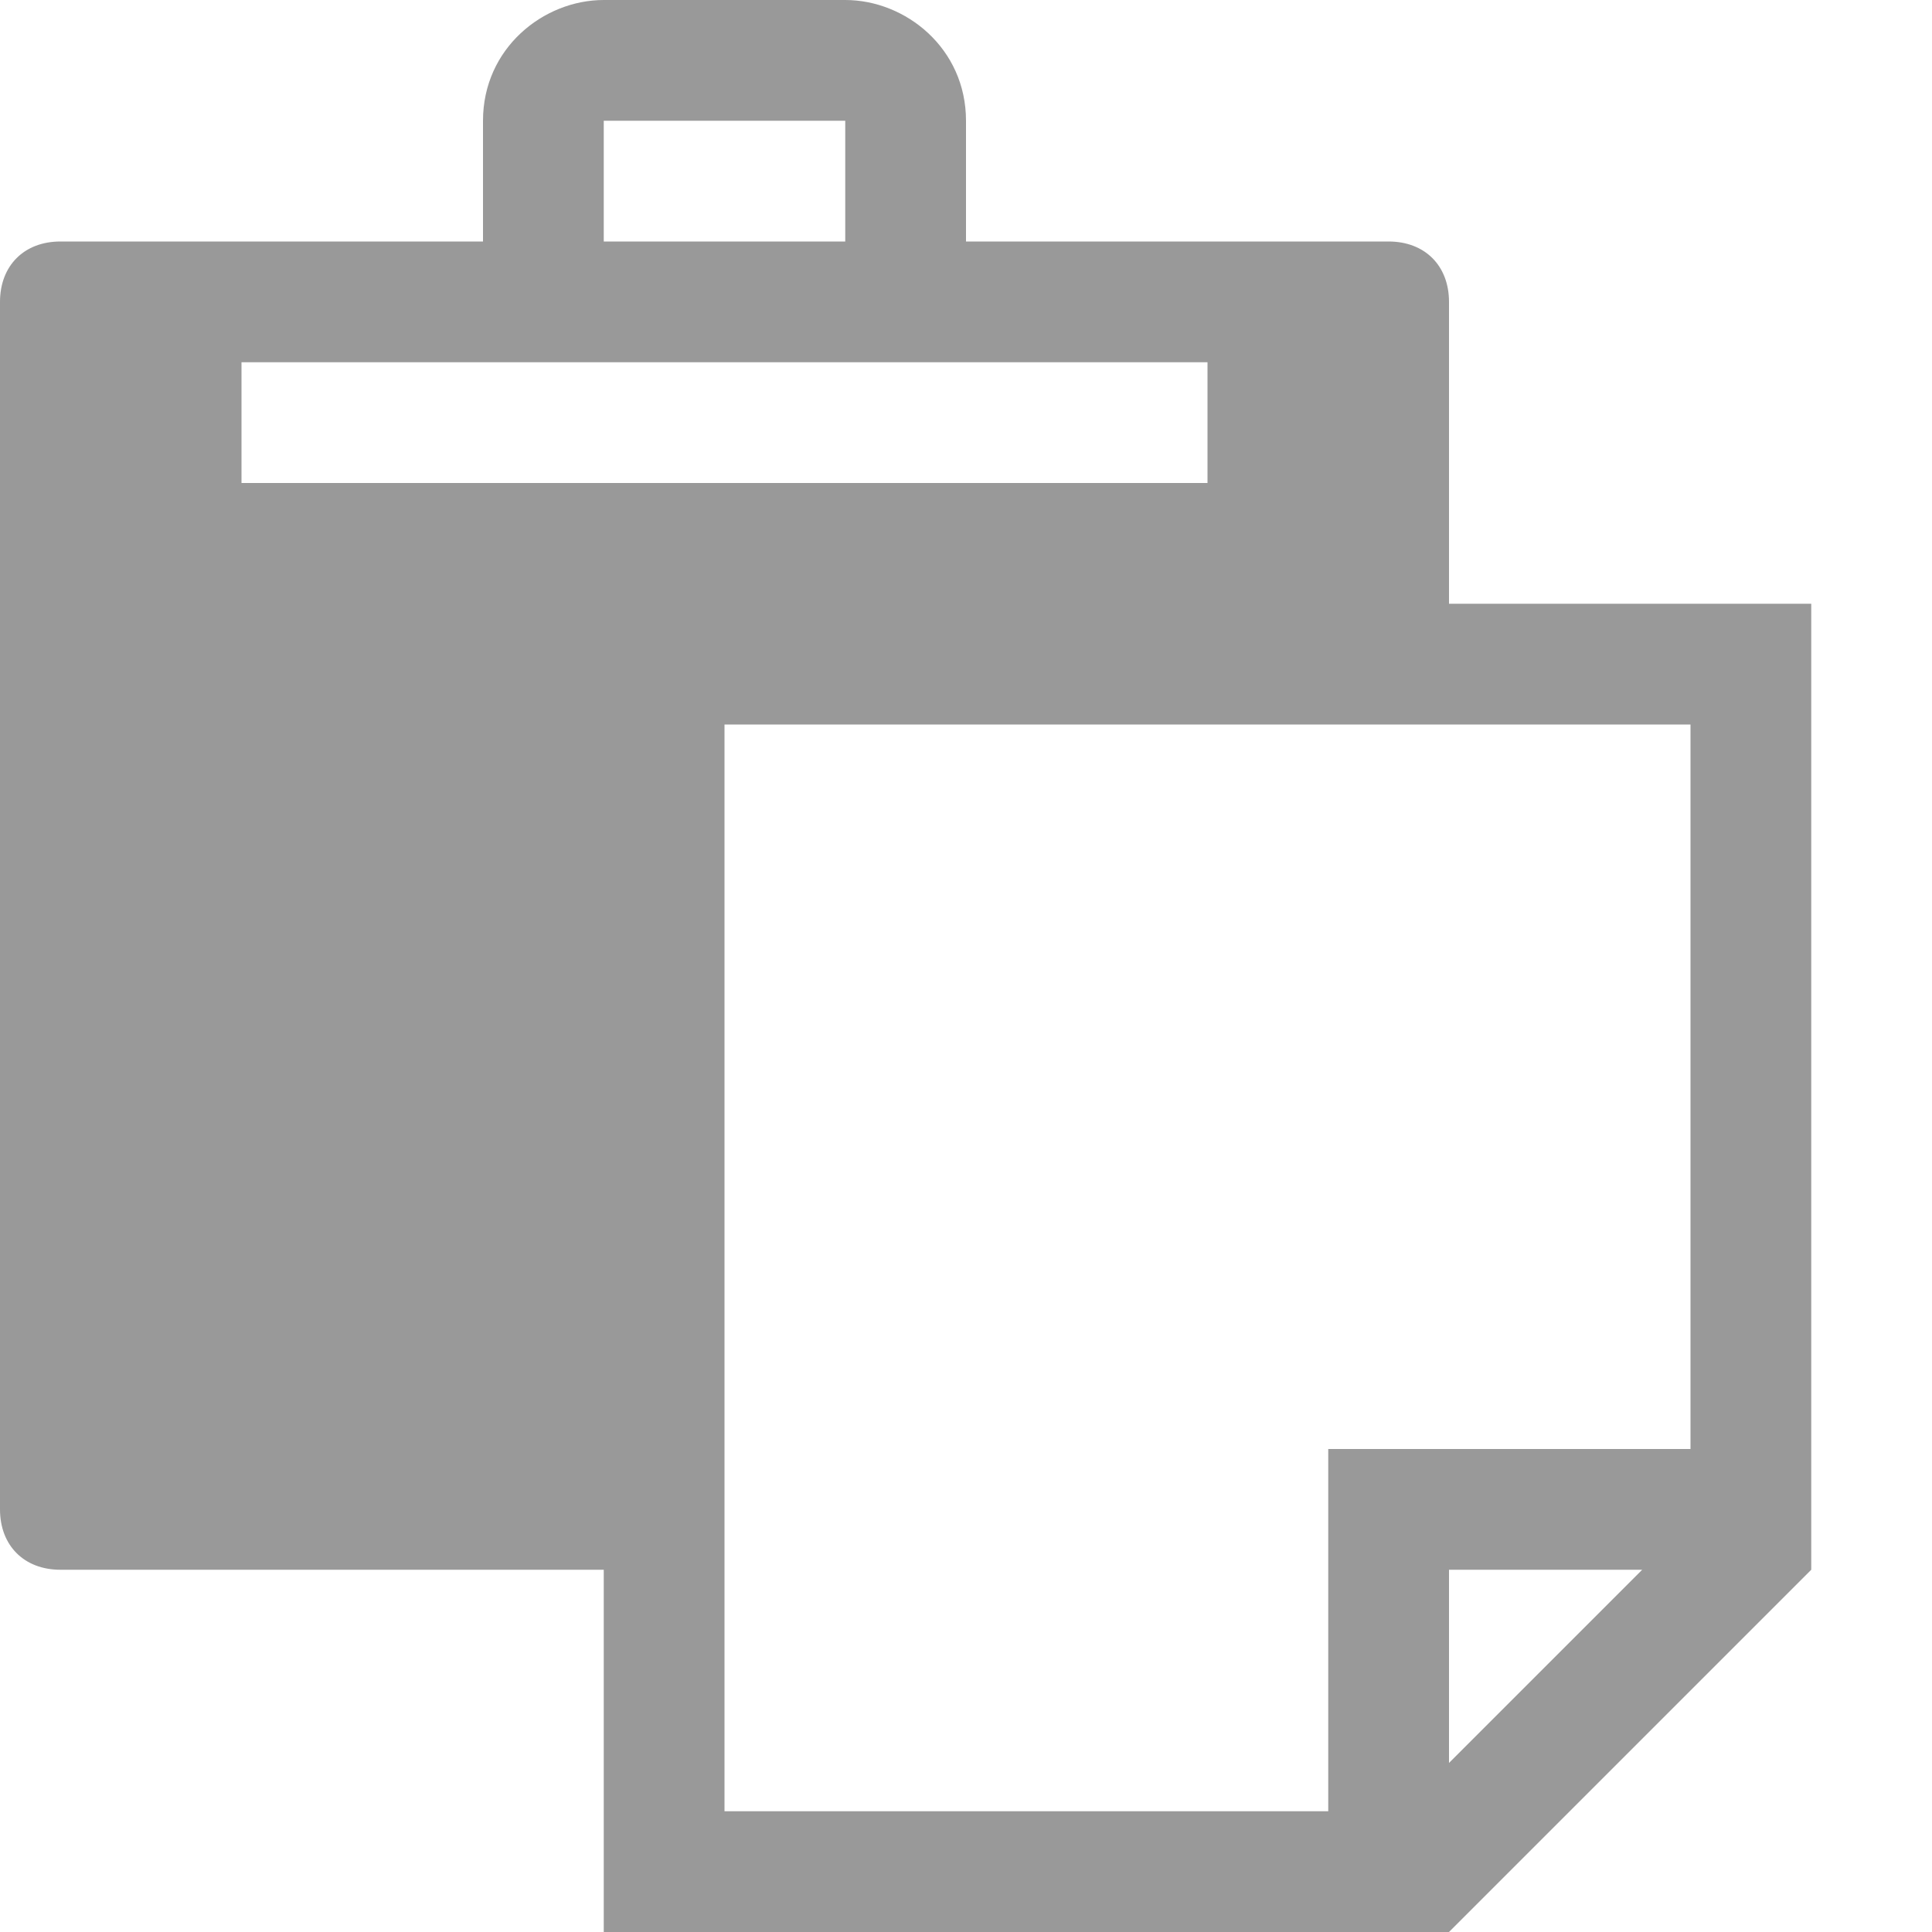
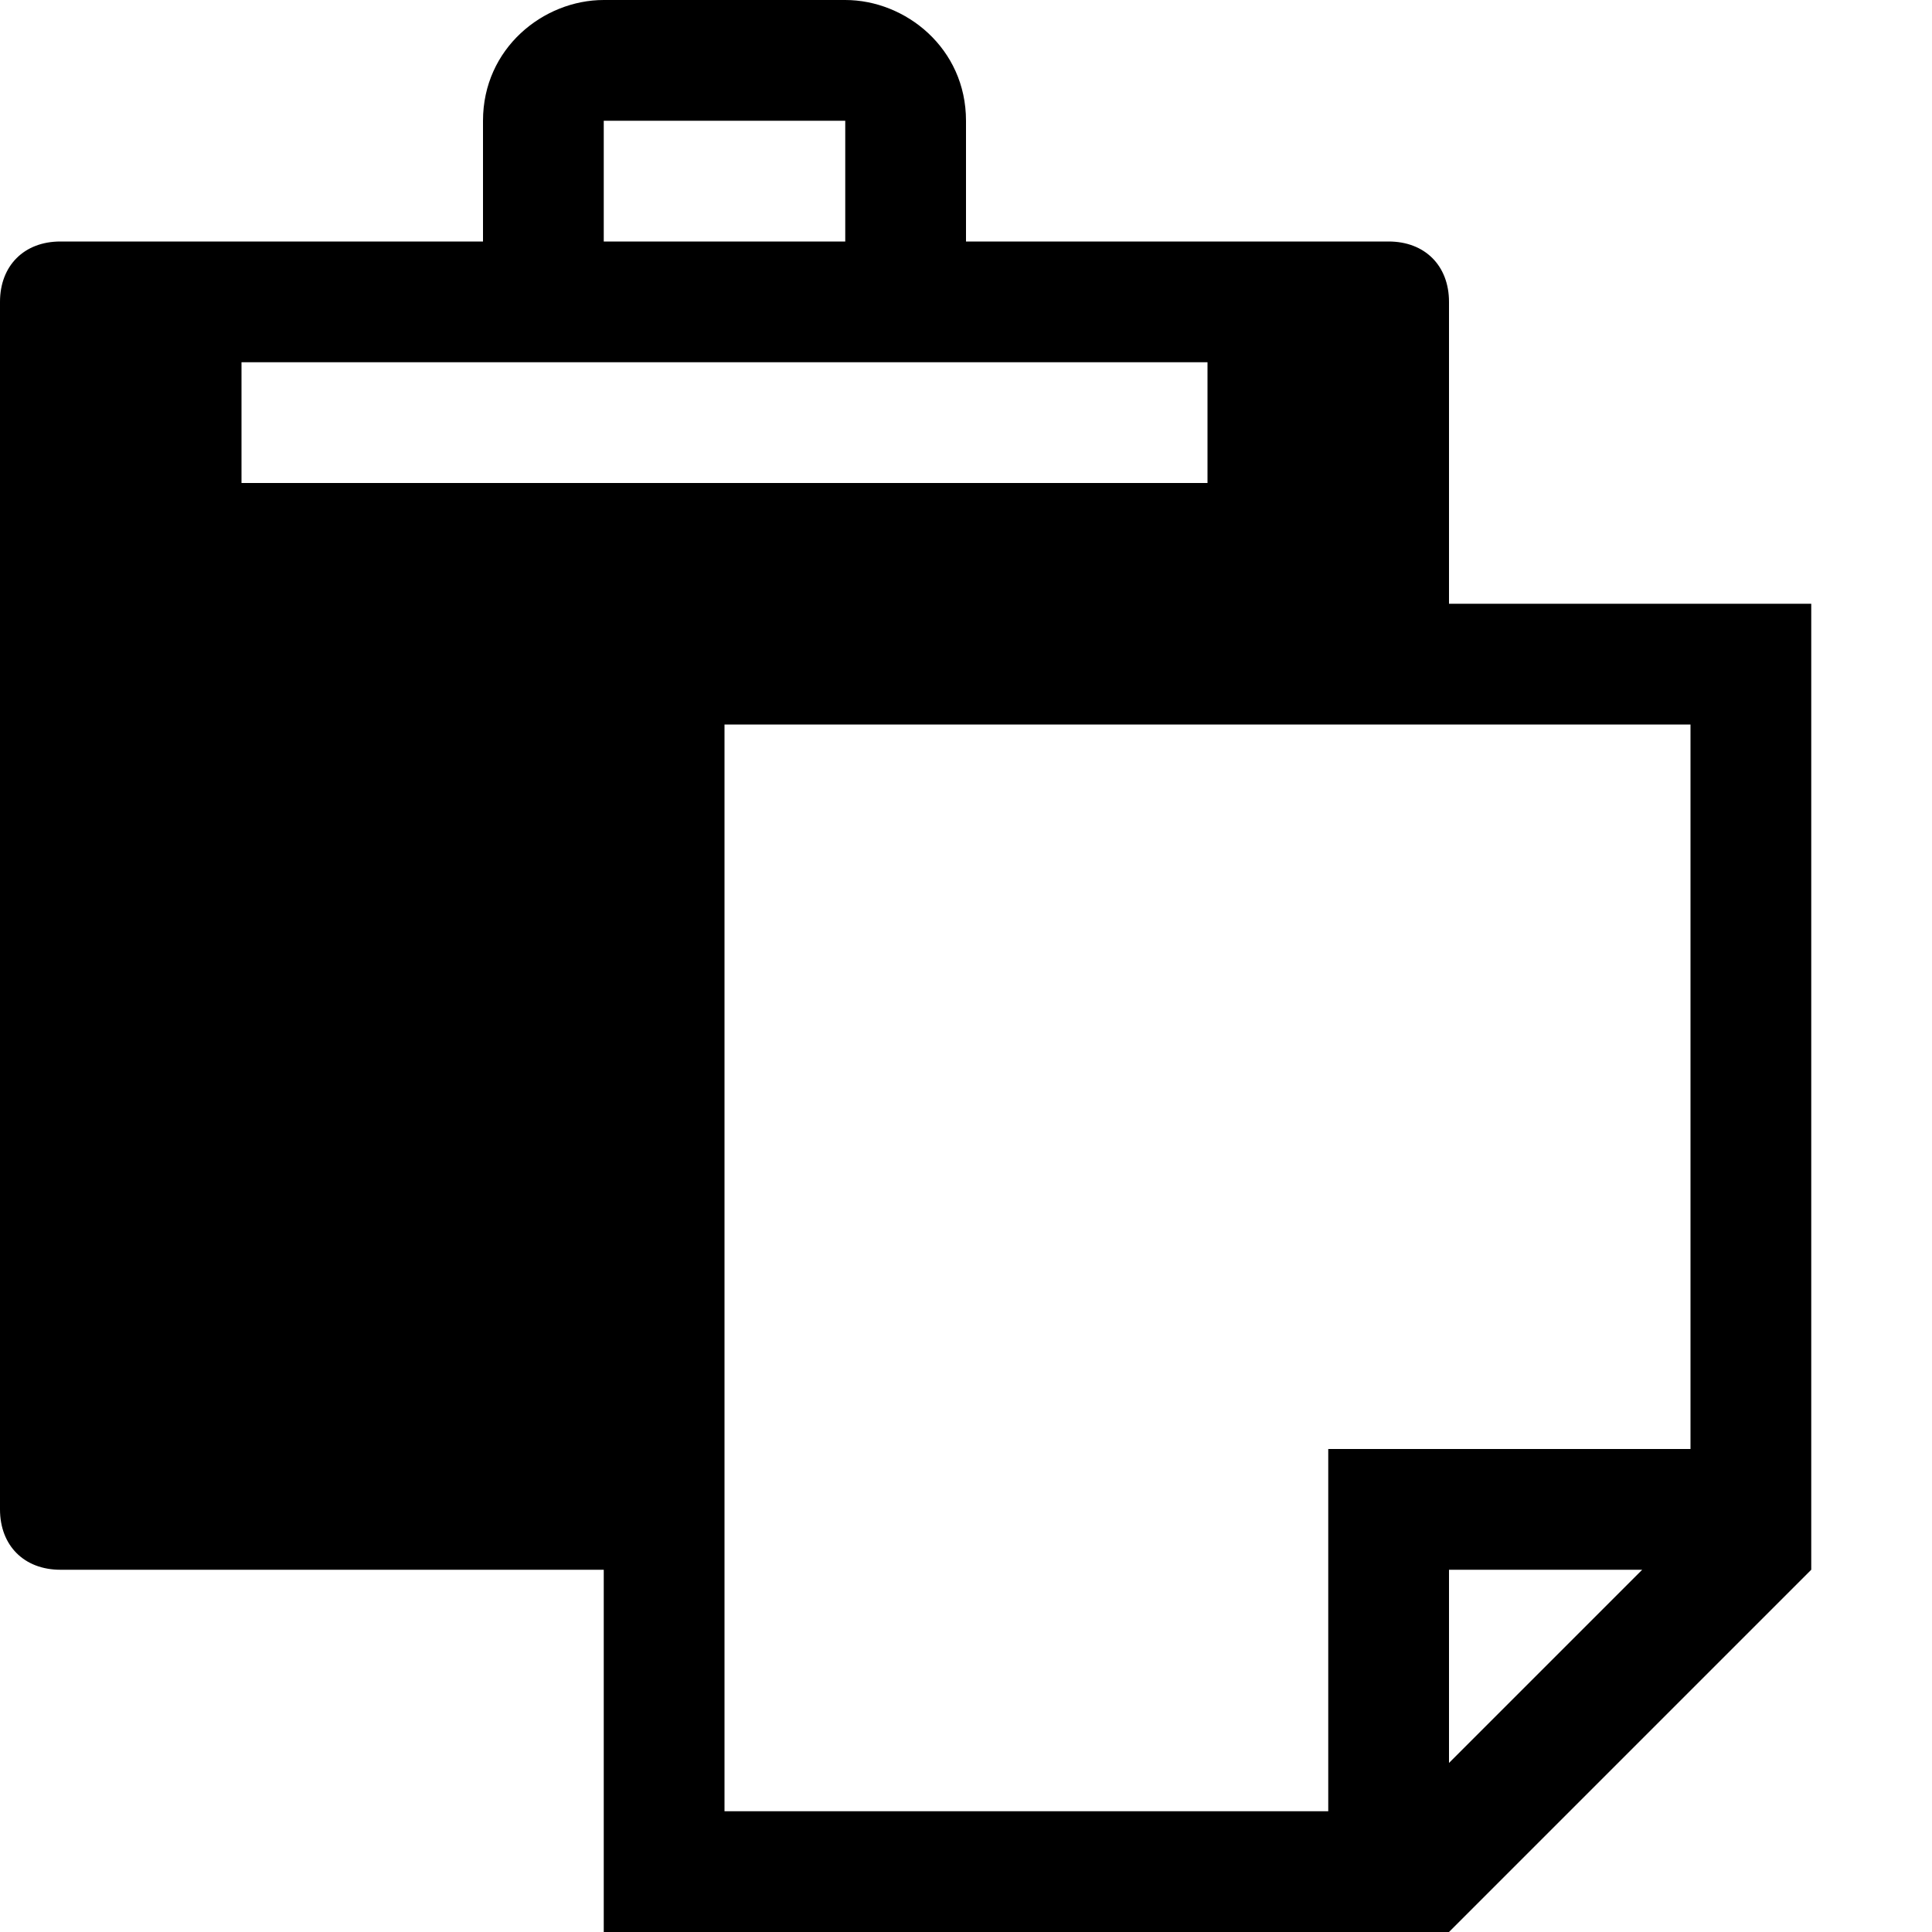
<svg xmlns="http://www.w3.org/2000/svg" width="16" height="16" viewBox="0 0 16 16" preserveAspectRatio="xMinYMid meet" overflow="visible">
-   <path d="M12 5v-2.5c0-.3-.2-.5-.5-.5h-3.5v-1c0-.6-.5-1-1-1h-2c-.5 0-1 .4-1 1v1h-3.5c-.3 0-.5.2-.5.5v10c0 .3.2.5.5.5h4.5v3h7l3-3v-8h-3zm-7-4h2v1h-2v-1zm-3 2h8v1h-8v-1zm10 11.6v-1.6h1.6l-1.6 1.6zm2-2.6h-3v3h-5v-9h8v6z" fill="#999" />
+   <path d="M12 5v-2.5c0-.3-.2-.5-.5-.5h-3.5v-1c0-.6-.5-1-1-1h-2c-.5 0-1 .4-1 1v1h-3.5c-.3 0-.5.2-.5.5v10c0 .3.2.5.5.5h4.5v3h7l3-3v-8h-3zm-7-4h2v1h-2v-1zm-3 2h8v1h-8v-1zm10 11.6v-1.6h1.6l-1.6 1.6zm2-2.6h-3v3h-5v-9h8v6z" />
</svg>
